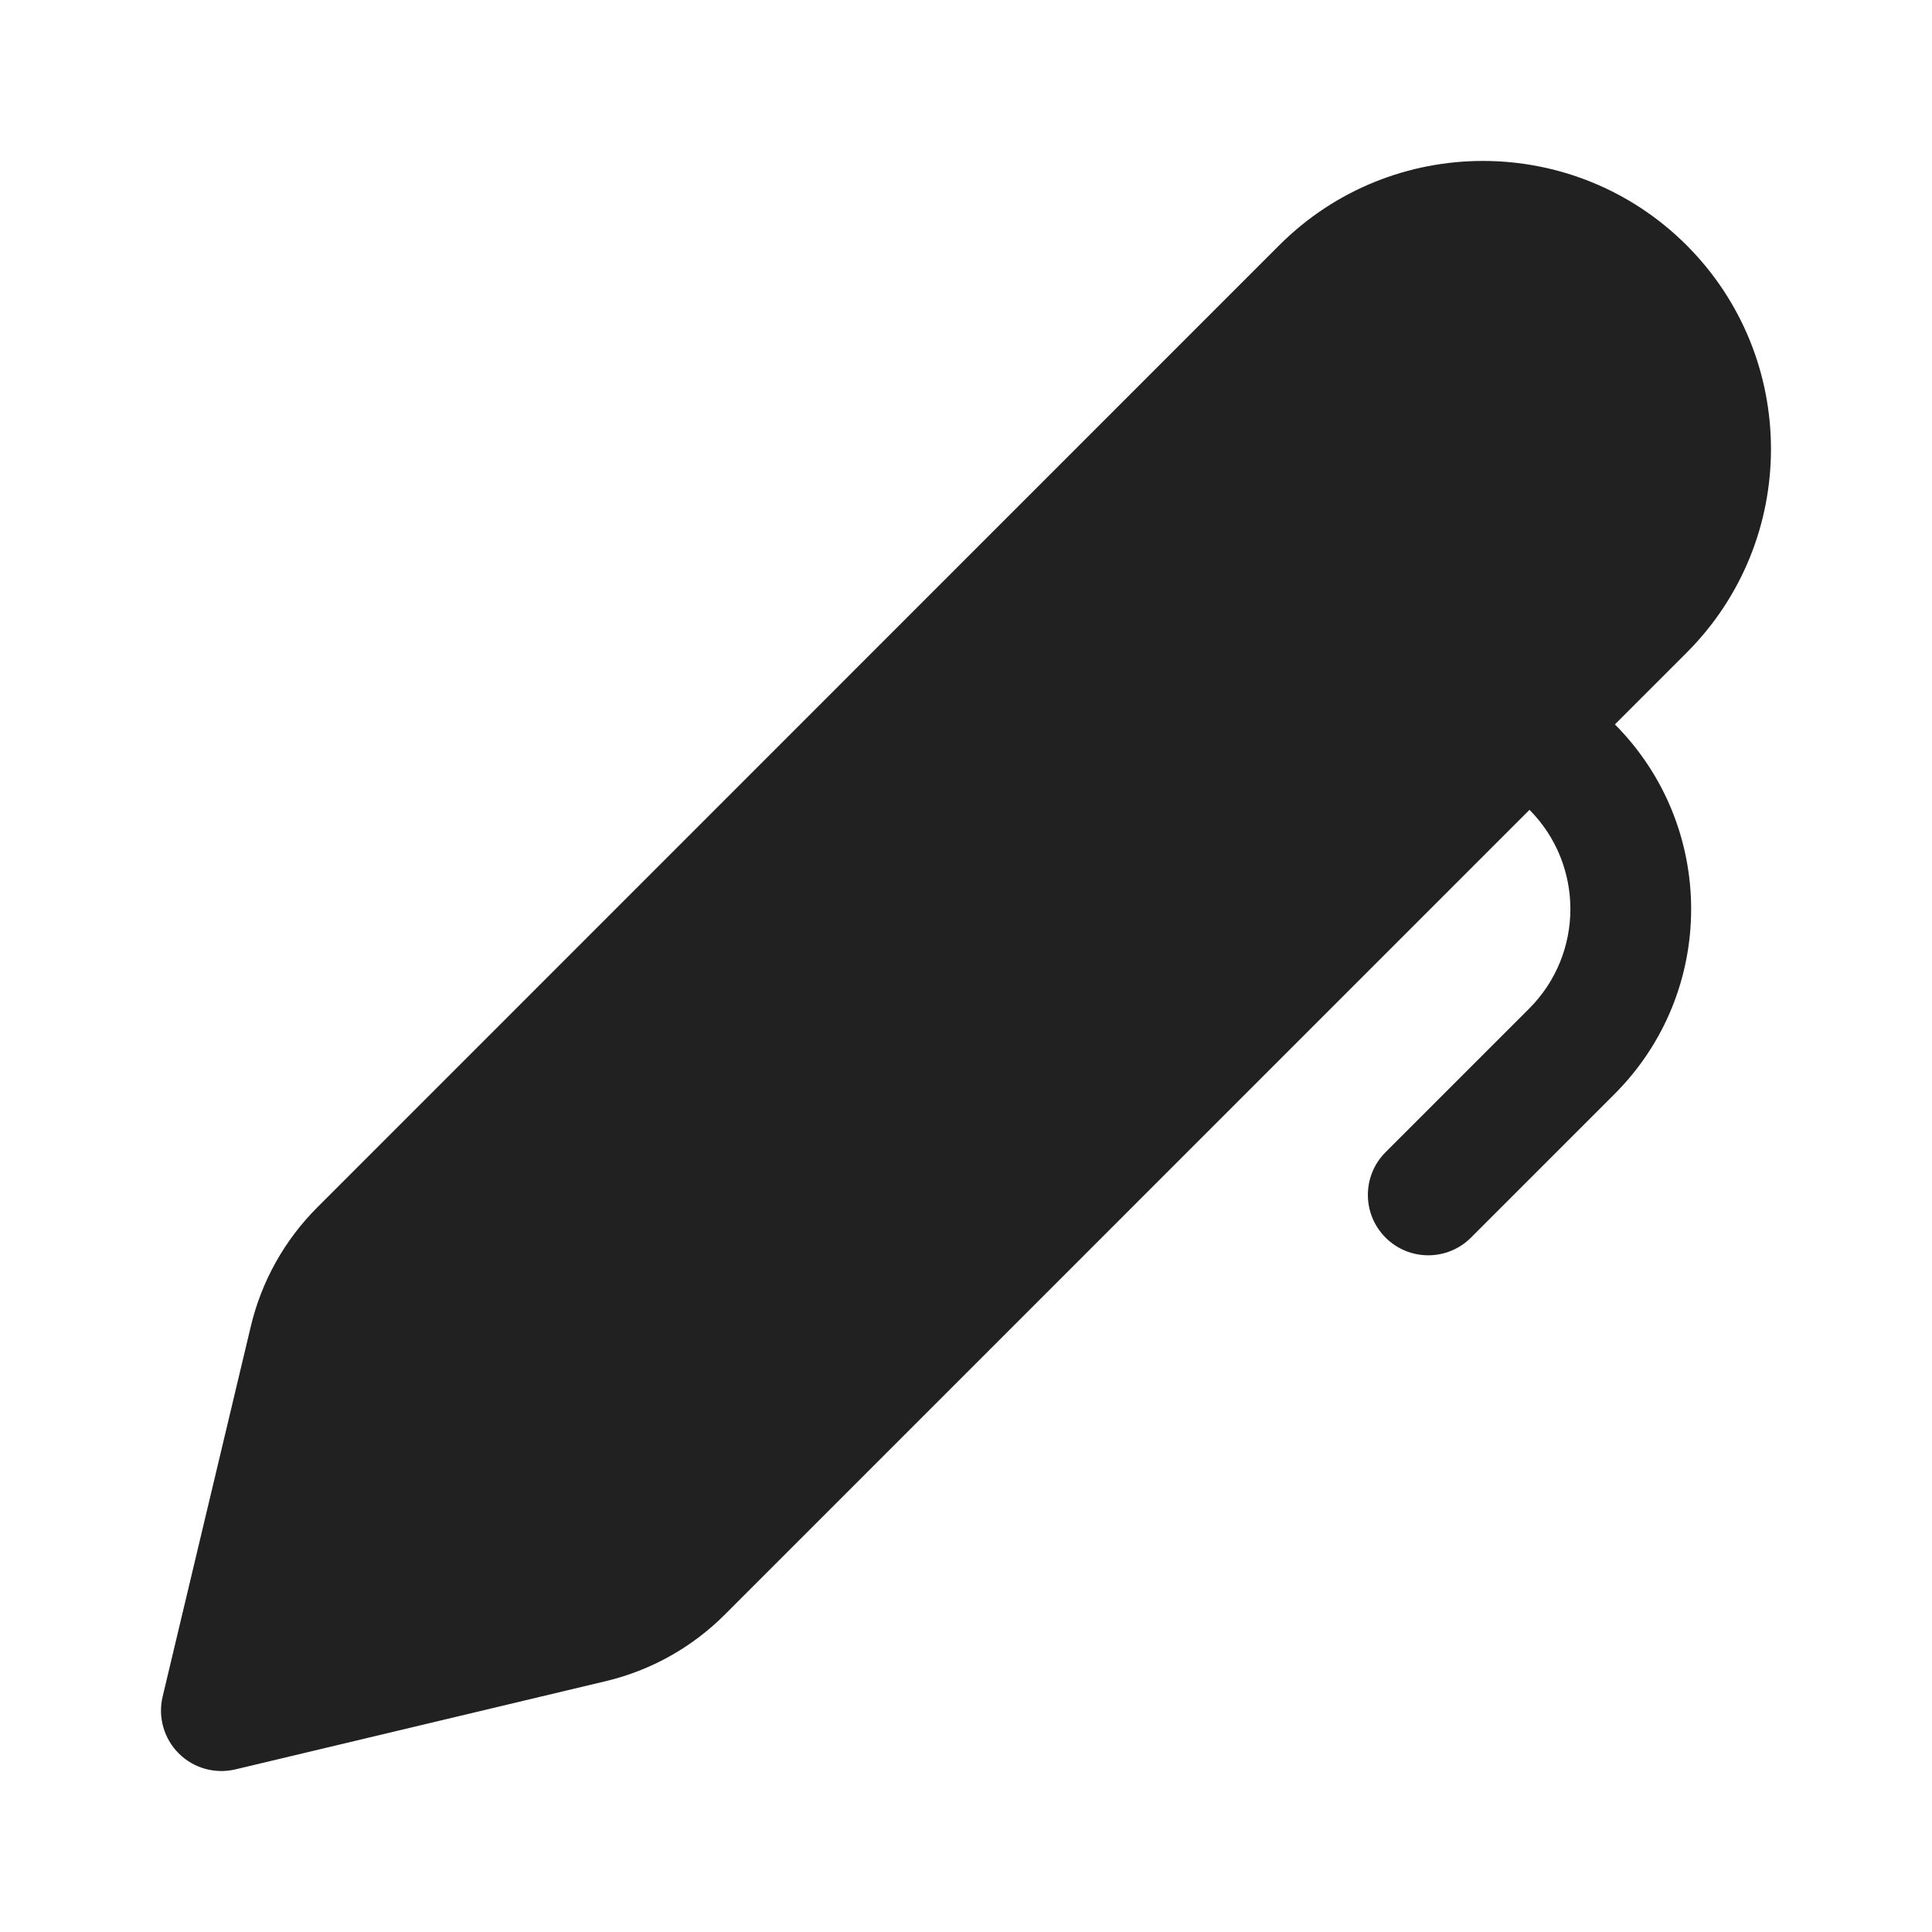
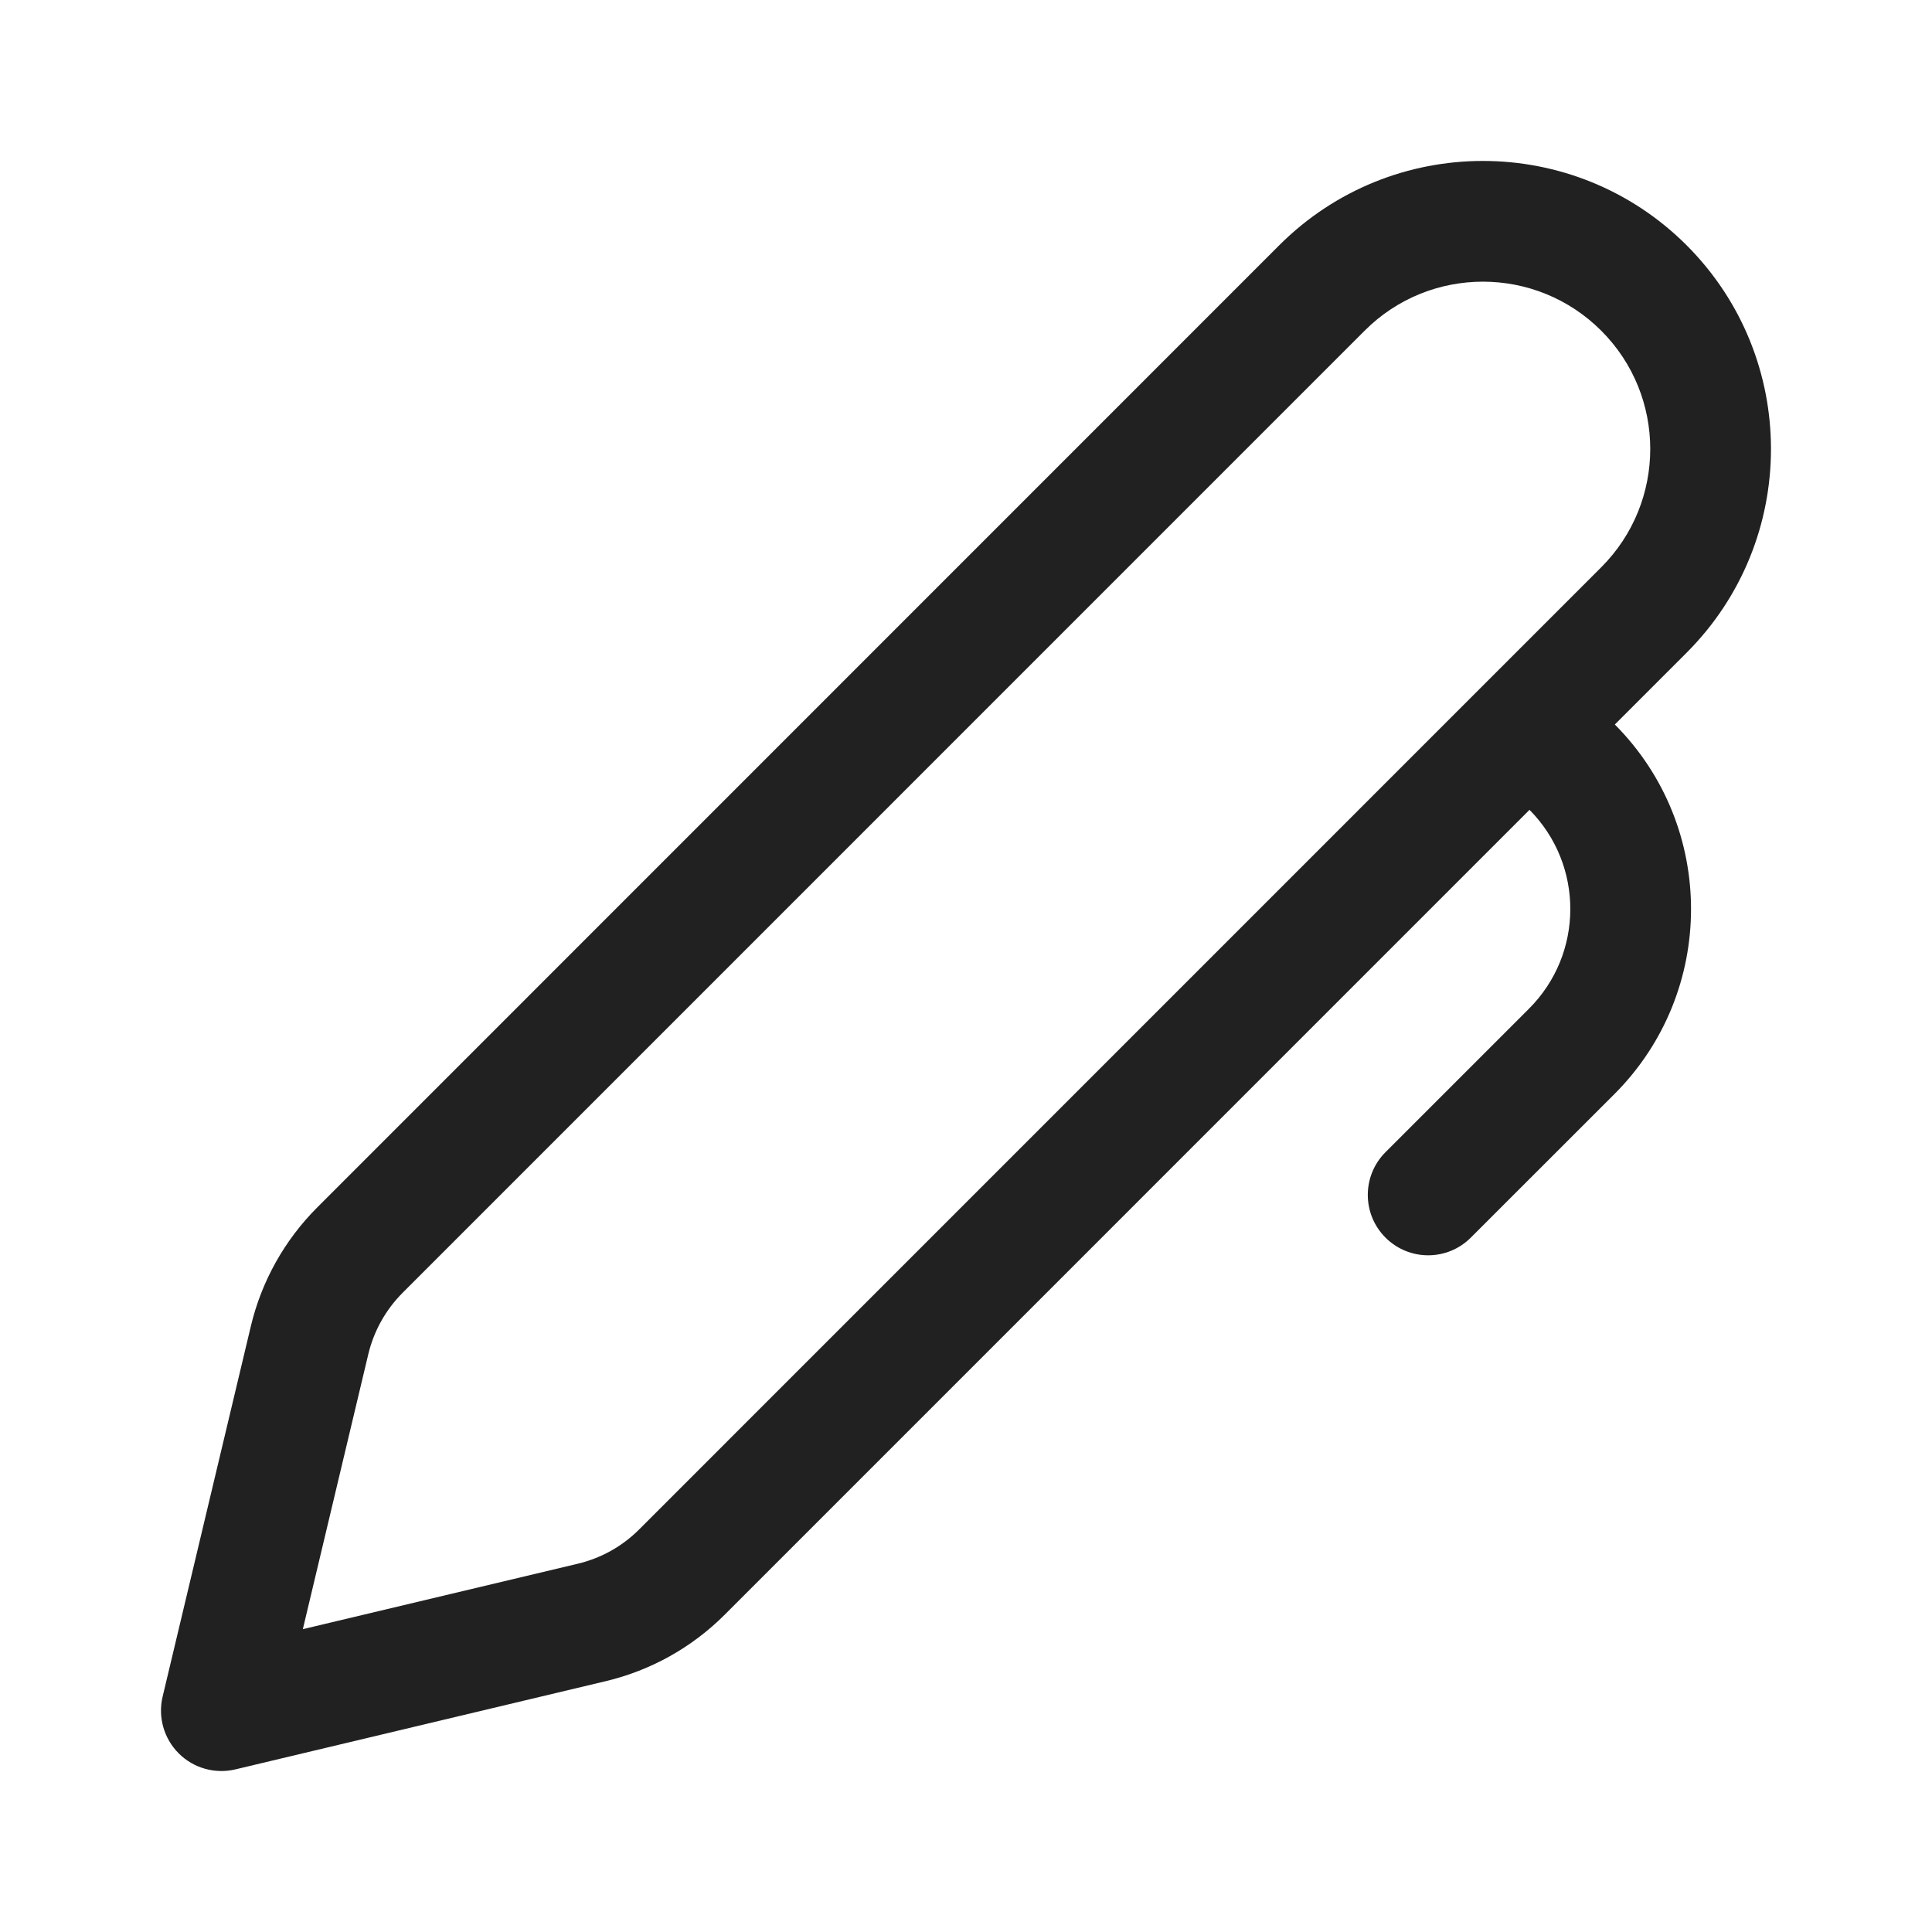
<svg xmlns="http://www.w3.org/2000/svg" width="24" height="24" viewBox="0 0 24 24" fill="none">
-   <path d="M15.891 3.047C17.288 1.65 19.554 1.65 20.952 3.047C22.349 4.445 22.349 6.71 20.952 8.108L20.061 8.999C21.325 10.269 21.324 12.323 20.056 13.591L18.273 15.374C17.98 15.667 17.505 15.667 17.212 15.374C16.919 15.081 16.919 14.606 17.212 14.313L18.995 12.53C19.677 11.848 19.679 10.744 19 10.06L9.002 20.059C8.595 20.466 8.084 20.751 7.525 20.884L2.924 21.98C2.67 22.04 2.404 21.965 2.22 21.781C2.036 21.597 1.96 21.33 2.02 21.077L3.116 16.475C3.249 15.916 3.535 15.405 3.941 14.999L15.891 3.047Z" fill="#212121" />
+   <path d="M20.952 3.047C19.554 1.65 17.288 1.65 15.891 3.047L3.941 14.999C3.535 15.405 3.249 15.916 3.116 16.475L2.02 21.077C1.96 21.33 2.036 21.597 2.22 21.781C2.404 21.965 2.67 22.04 2.924 21.98L7.525 20.884C8.084 20.751 8.595 20.466 9.002 20.059L19 10.06C19.678 10.744 19.676 11.848 18.994 12.53L17.211 14.313C16.918 14.606 16.918 15.081 17.211 15.374C17.504 15.667 17.979 15.667 18.271 15.374L20.055 13.591C21.322 12.323 21.324 10.269 20.06 9L20.952 8.108C22.349 6.71 22.349 4.445 20.952 3.047ZM16.952 4.108C17.763 3.296 19.079 3.296 19.891 4.108C20.703 4.919 20.703 6.235 19.891 7.047L7.941 18.998C7.731 19.209 7.467 19.356 7.178 19.425L3.762 20.238L4.575 16.823C4.644 16.534 4.792 16.269 5.002 16.059L16.952 4.108Z" fill="#212121" />
</svg>
